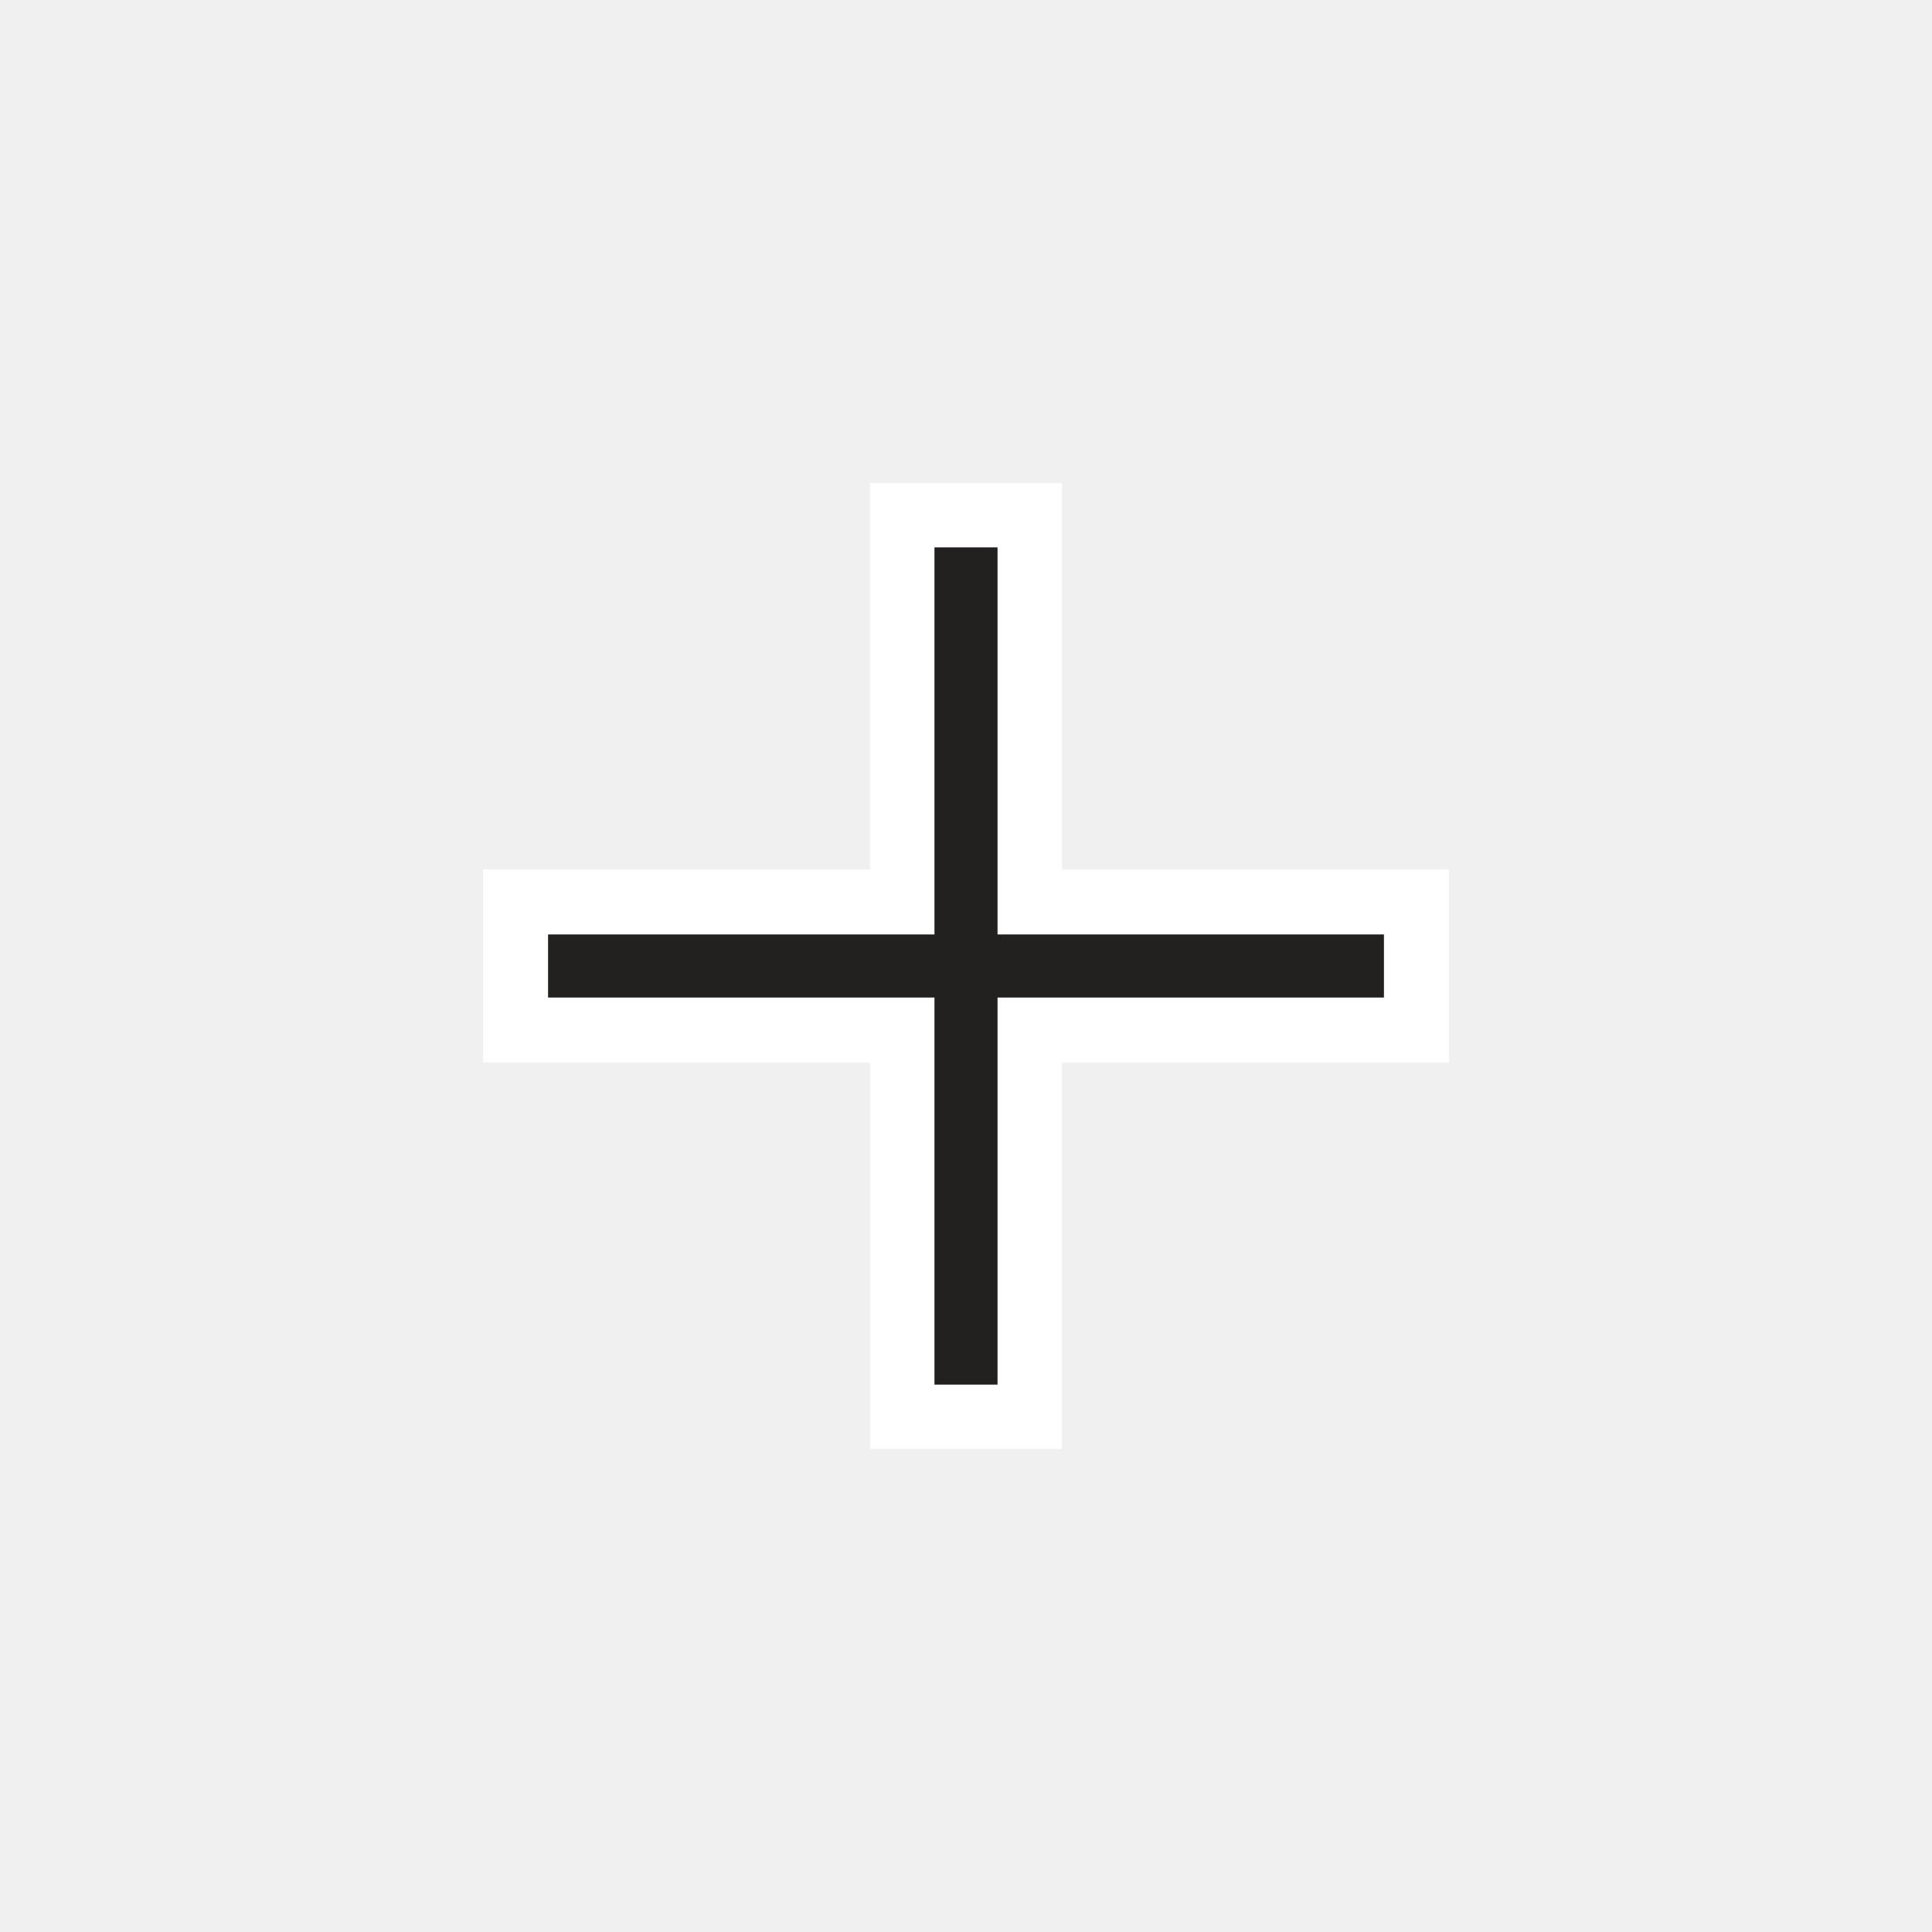
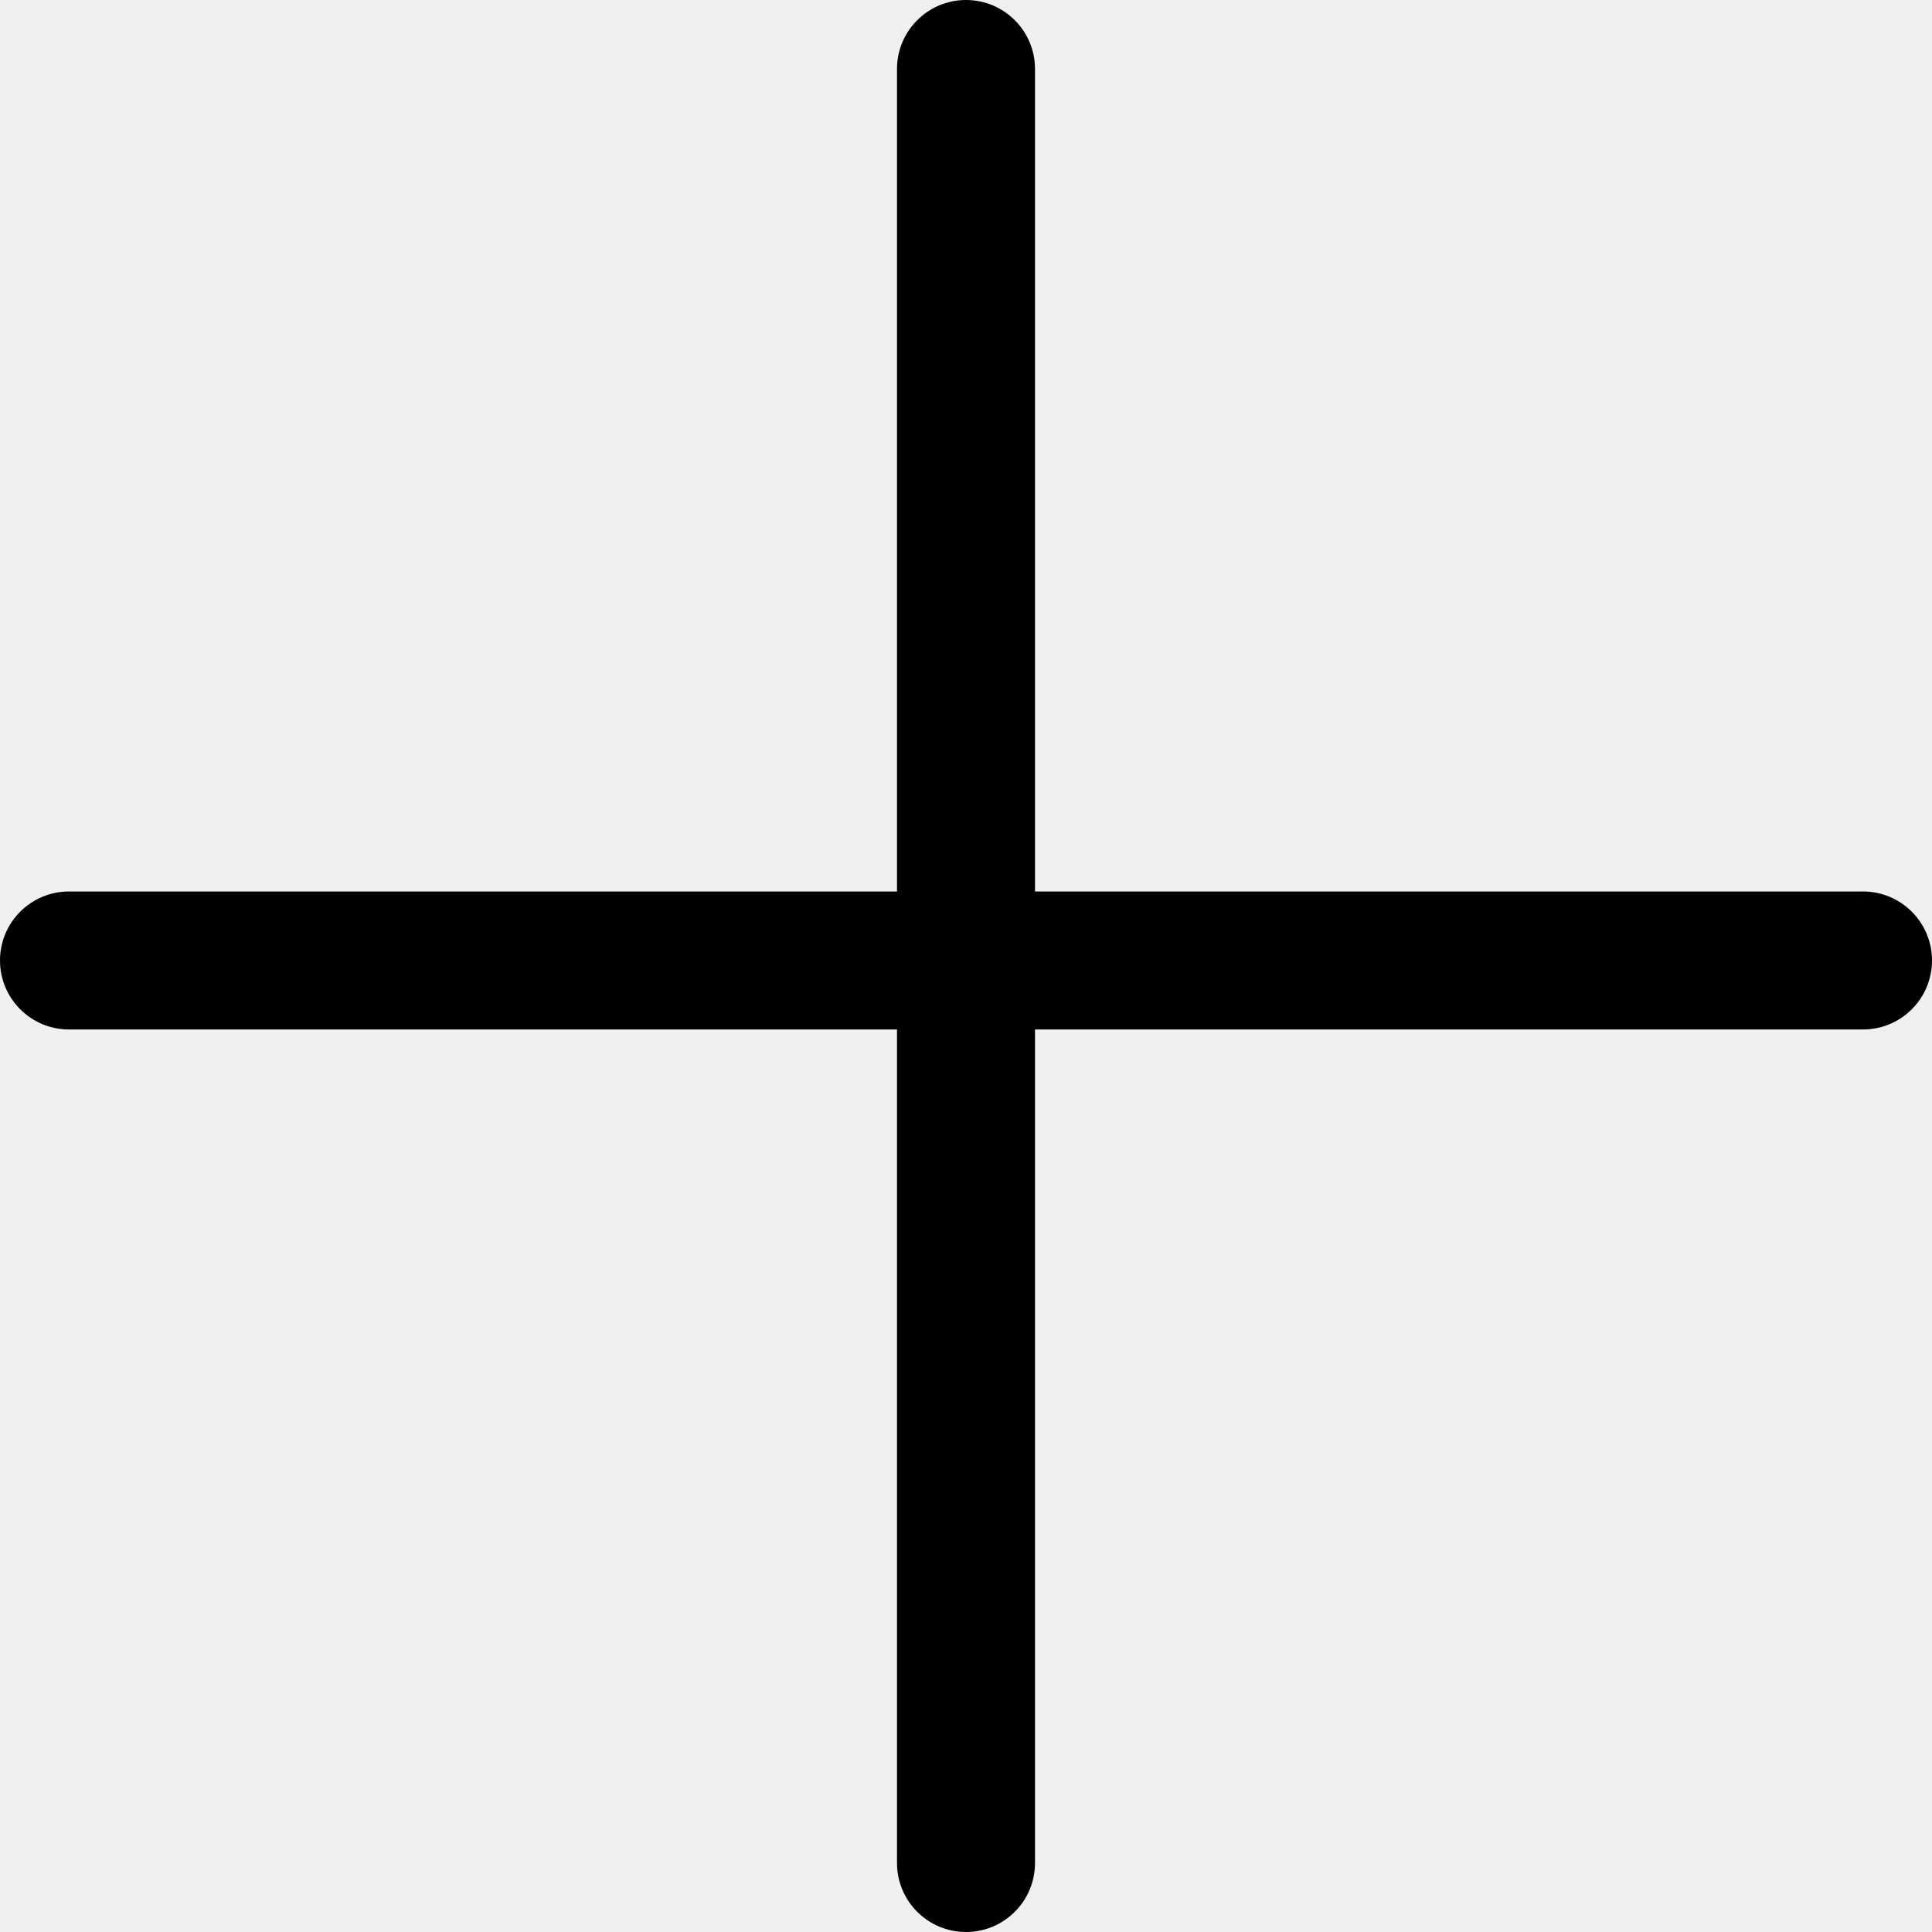
- <svg xmlns="http://www.w3.org/2000/svg" t="1734169243792" class="icon" viewBox="0 0 1024 1024" version="1.1" p-id="1770" width="200" height="200">
-   <path d="M768 460.8h-205.131V256H461.101v204.8H256v102.4h205.131v204.8h101.737v-204.8H768v-102.4z" fill="#FFFFFF" p-id="1771" />
-   <path d="M733.515 495.285h-204.8V290.123h-33.431v205.161h-204.8v33.431h204.8v205.161h33.431v-205.161h204.8v-33.431z" fill="#232020" p-id="1772" />
+ <svg xmlns="http://www.w3.org/2000/svg" t="1736172747971" class="icon" viewBox="0 0 1024 1024" version="1.1" p-id="4849" width="200" height="200">
+   <path d="M512 0a36.571 36.571 0 0 1 36.571 36.571v950.857a36.571 36.571 0 0 1-73.143 0V36.571A36.571 36.571 0 0 1 512 0z" fill="#000000" p-id="4850" />
+   <path d="M0 509.074a36.571 36.571 0 0 1 36.571-36.571h950.857a36.571 36.571 0 0 1 0 73.143H36.571a36.571 36.571 0 0 1-36.571-36.571z" fill="#000000" p-id="4851" />
</svg>
